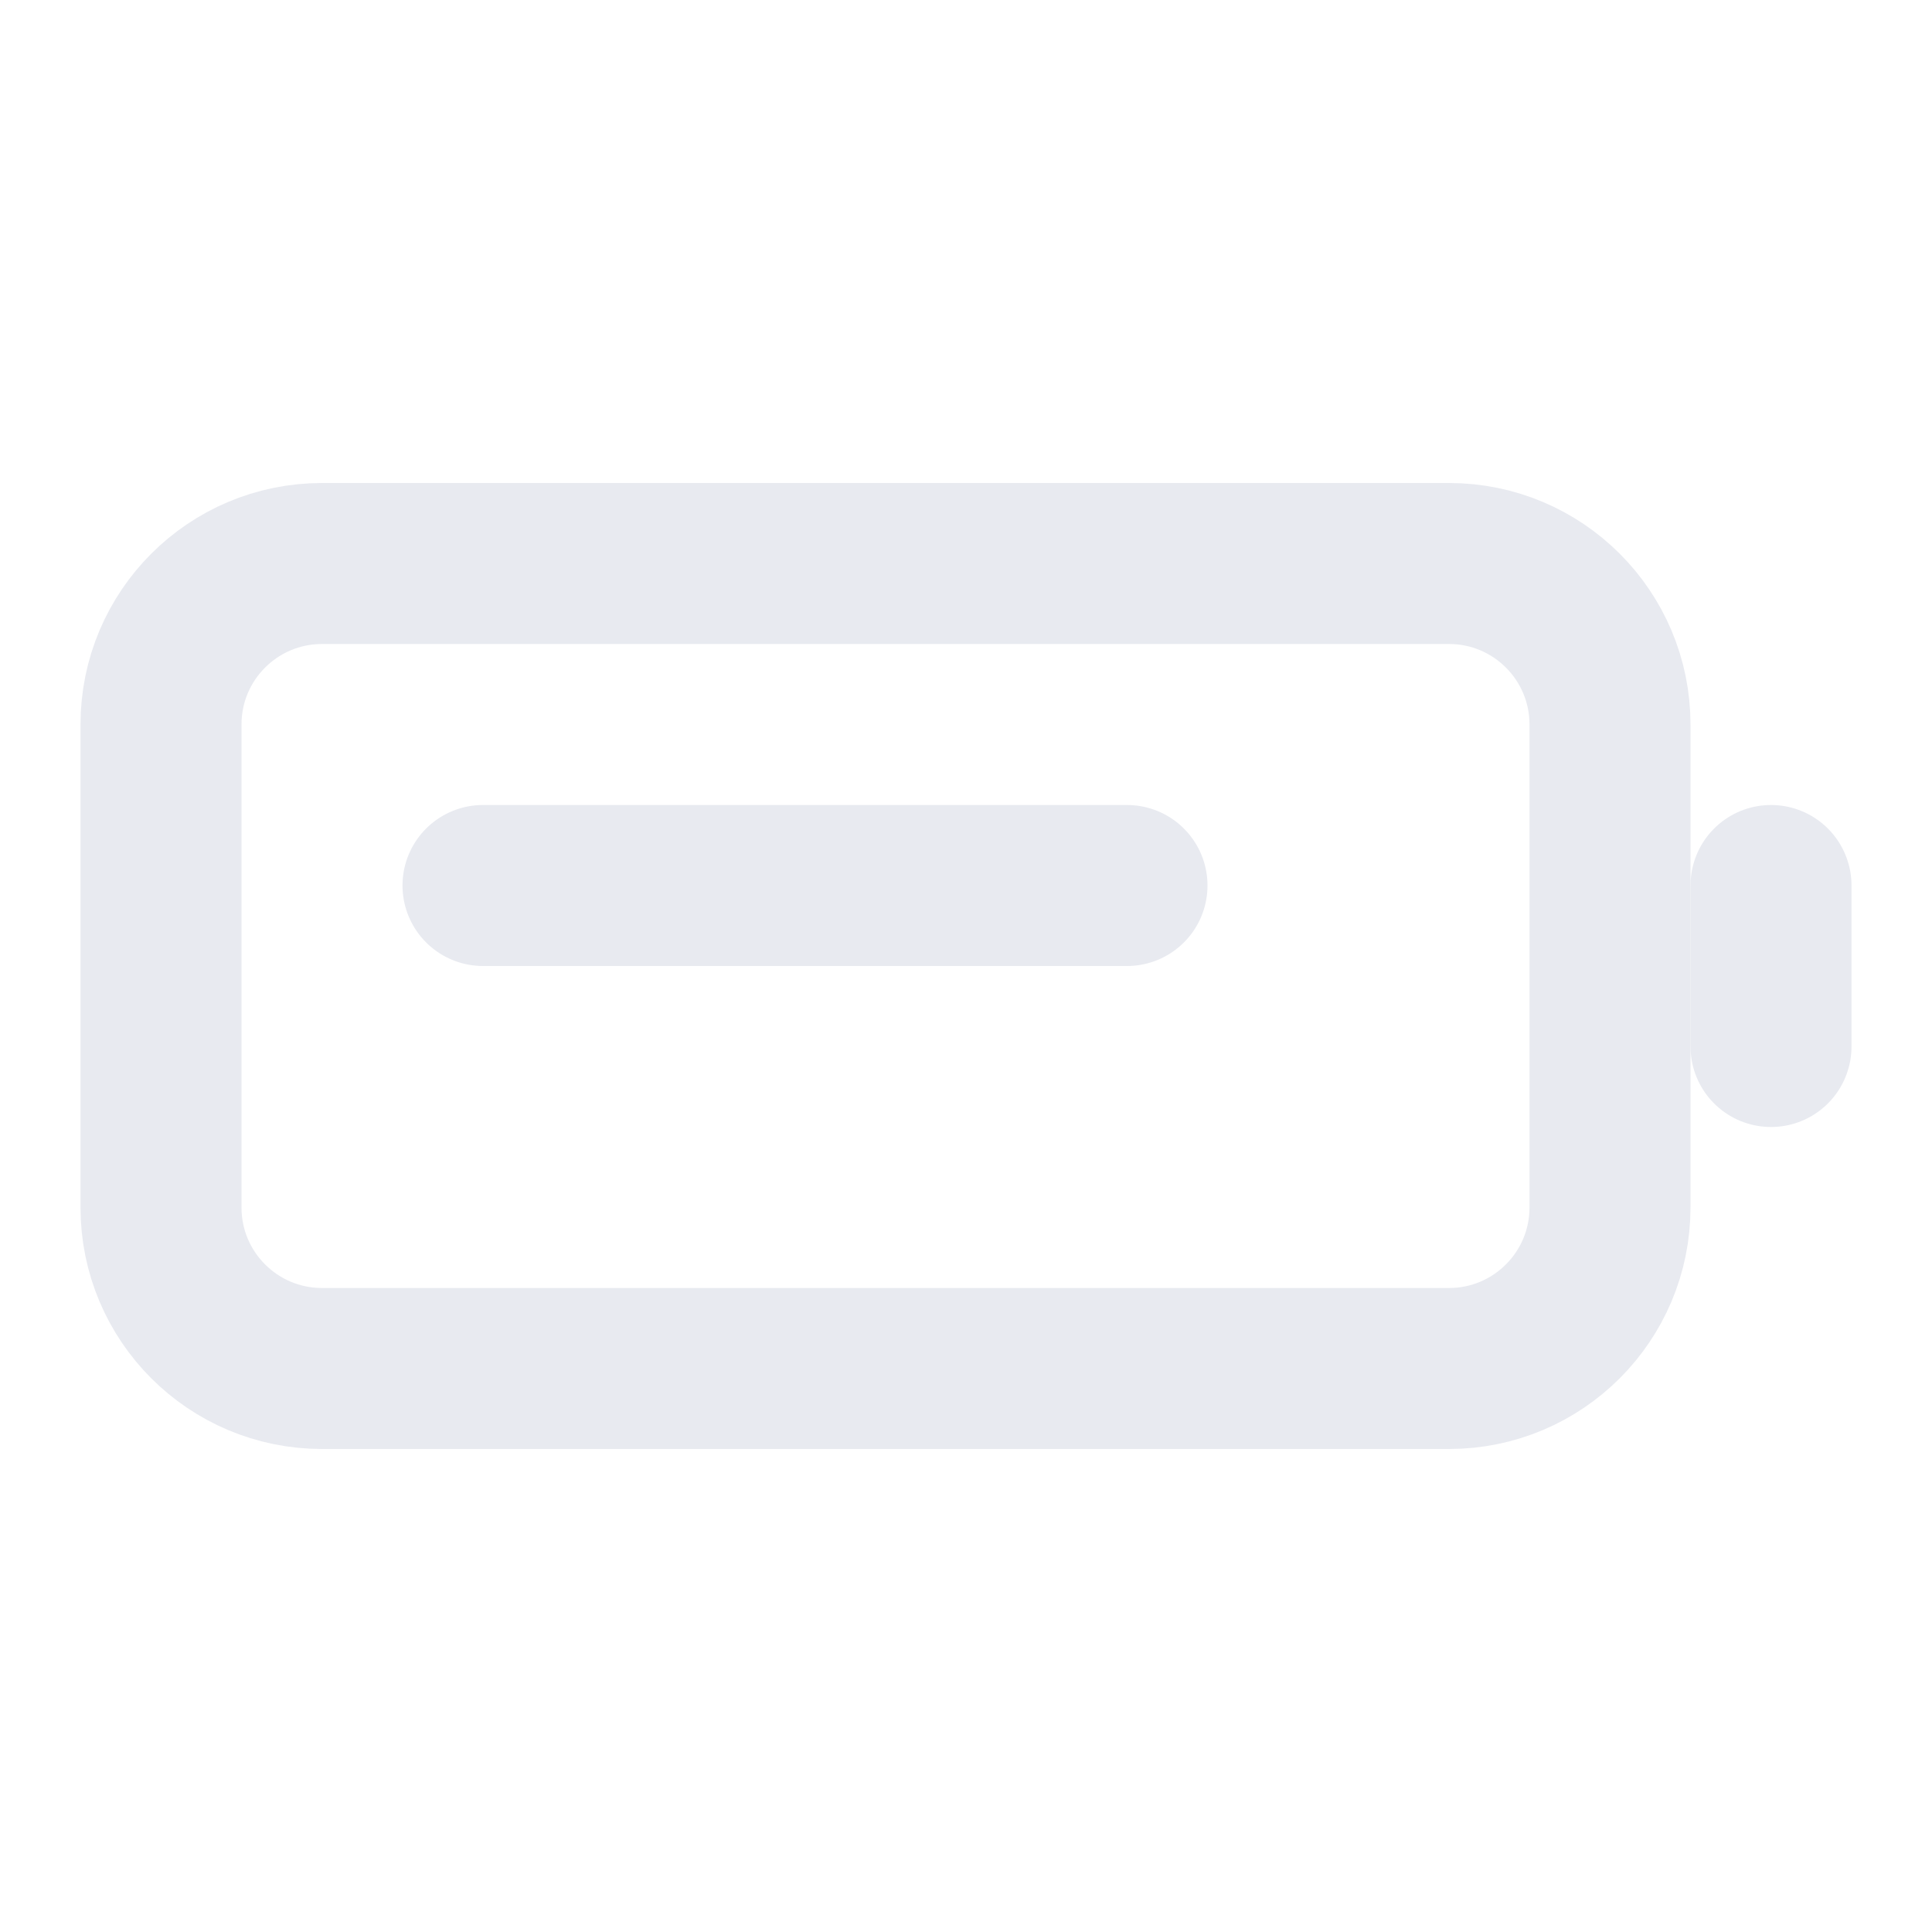
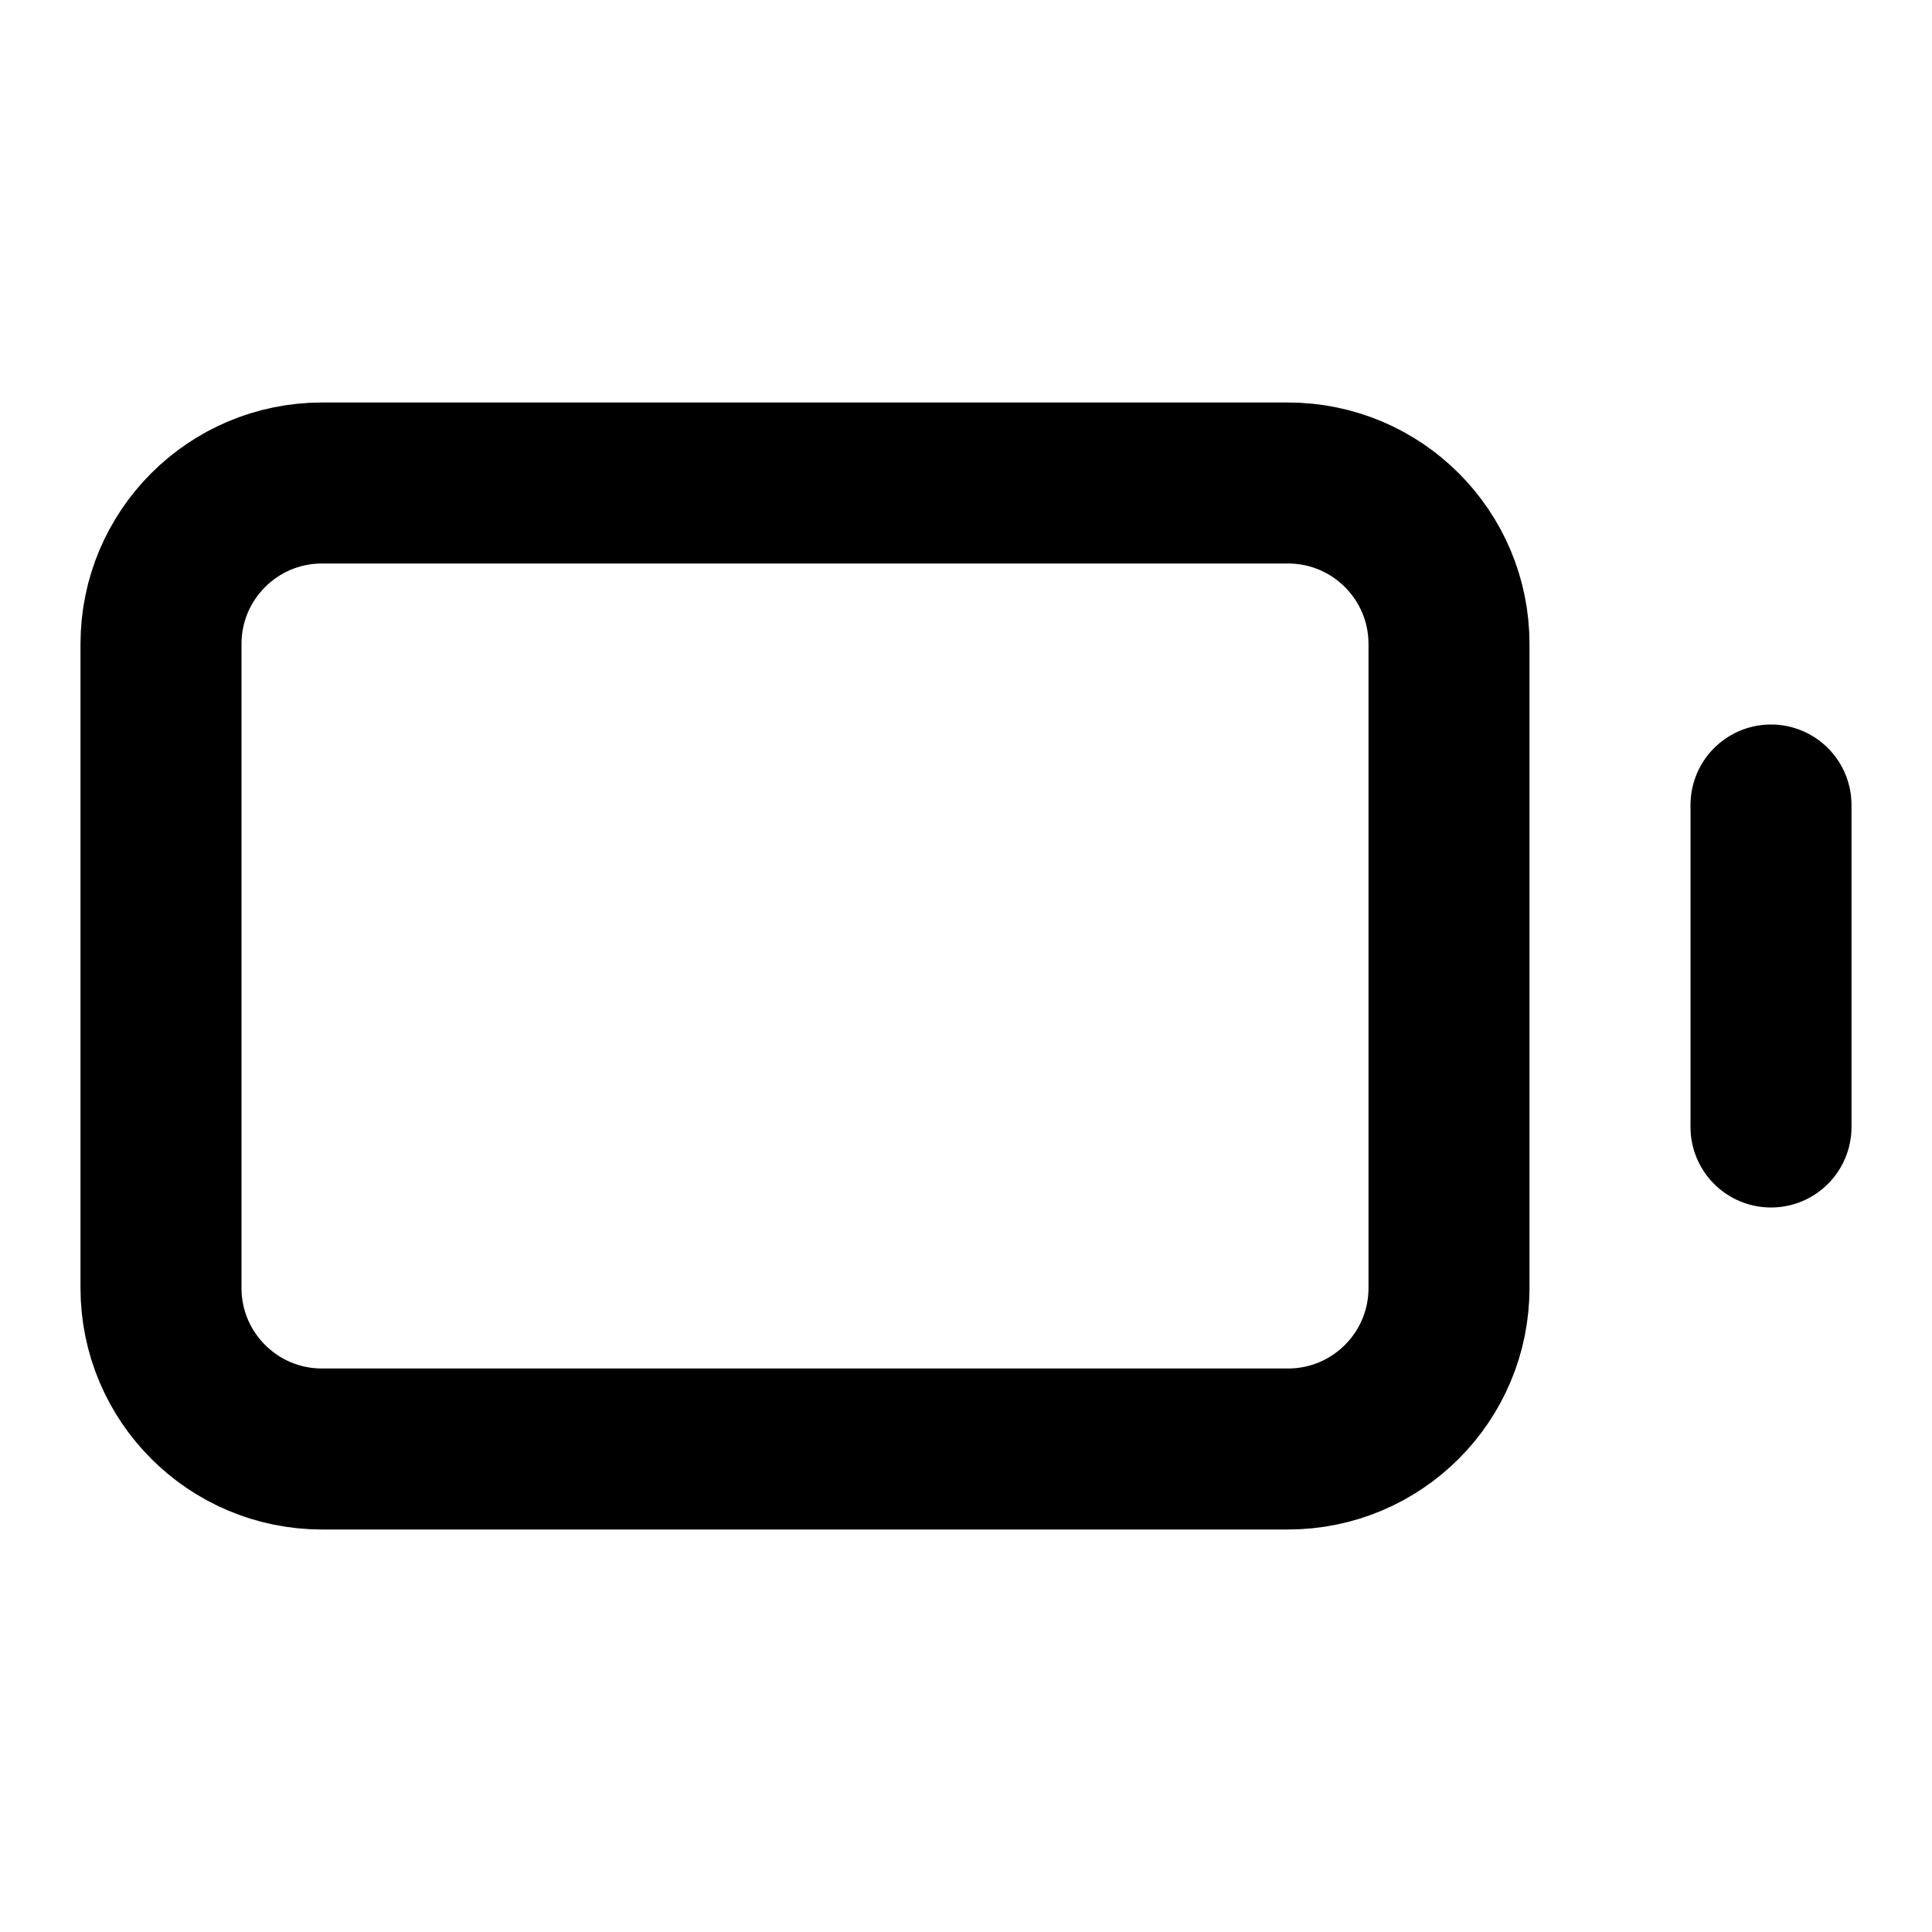
- <svg xmlns="http://www.w3.org/2000/svg" viewBox="0 0 24 24" fill="none" stroke="#E8EAF0" stroke-width="2" stroke-linecap="round" stroke-linejoin="round">
-   <rect x="2" y="7" width="18" height="10" rx="2" />
-   <path d="M22 11v2" />
-   <path d="M6 11h8" />
+ <svg xmlns="http://www.w3.org/2000/svg" width="24" height="24" viewBox="0 0 24 24" fill="none" stroke="currentColor" stroke-width="2" stroke-linecap="round" stroke-linejoin="round">
+   <path d="M 22 14 L 22 10" />
+   <rect x="2" y="6" width="16" height="12" rx="2" />
</svg>
